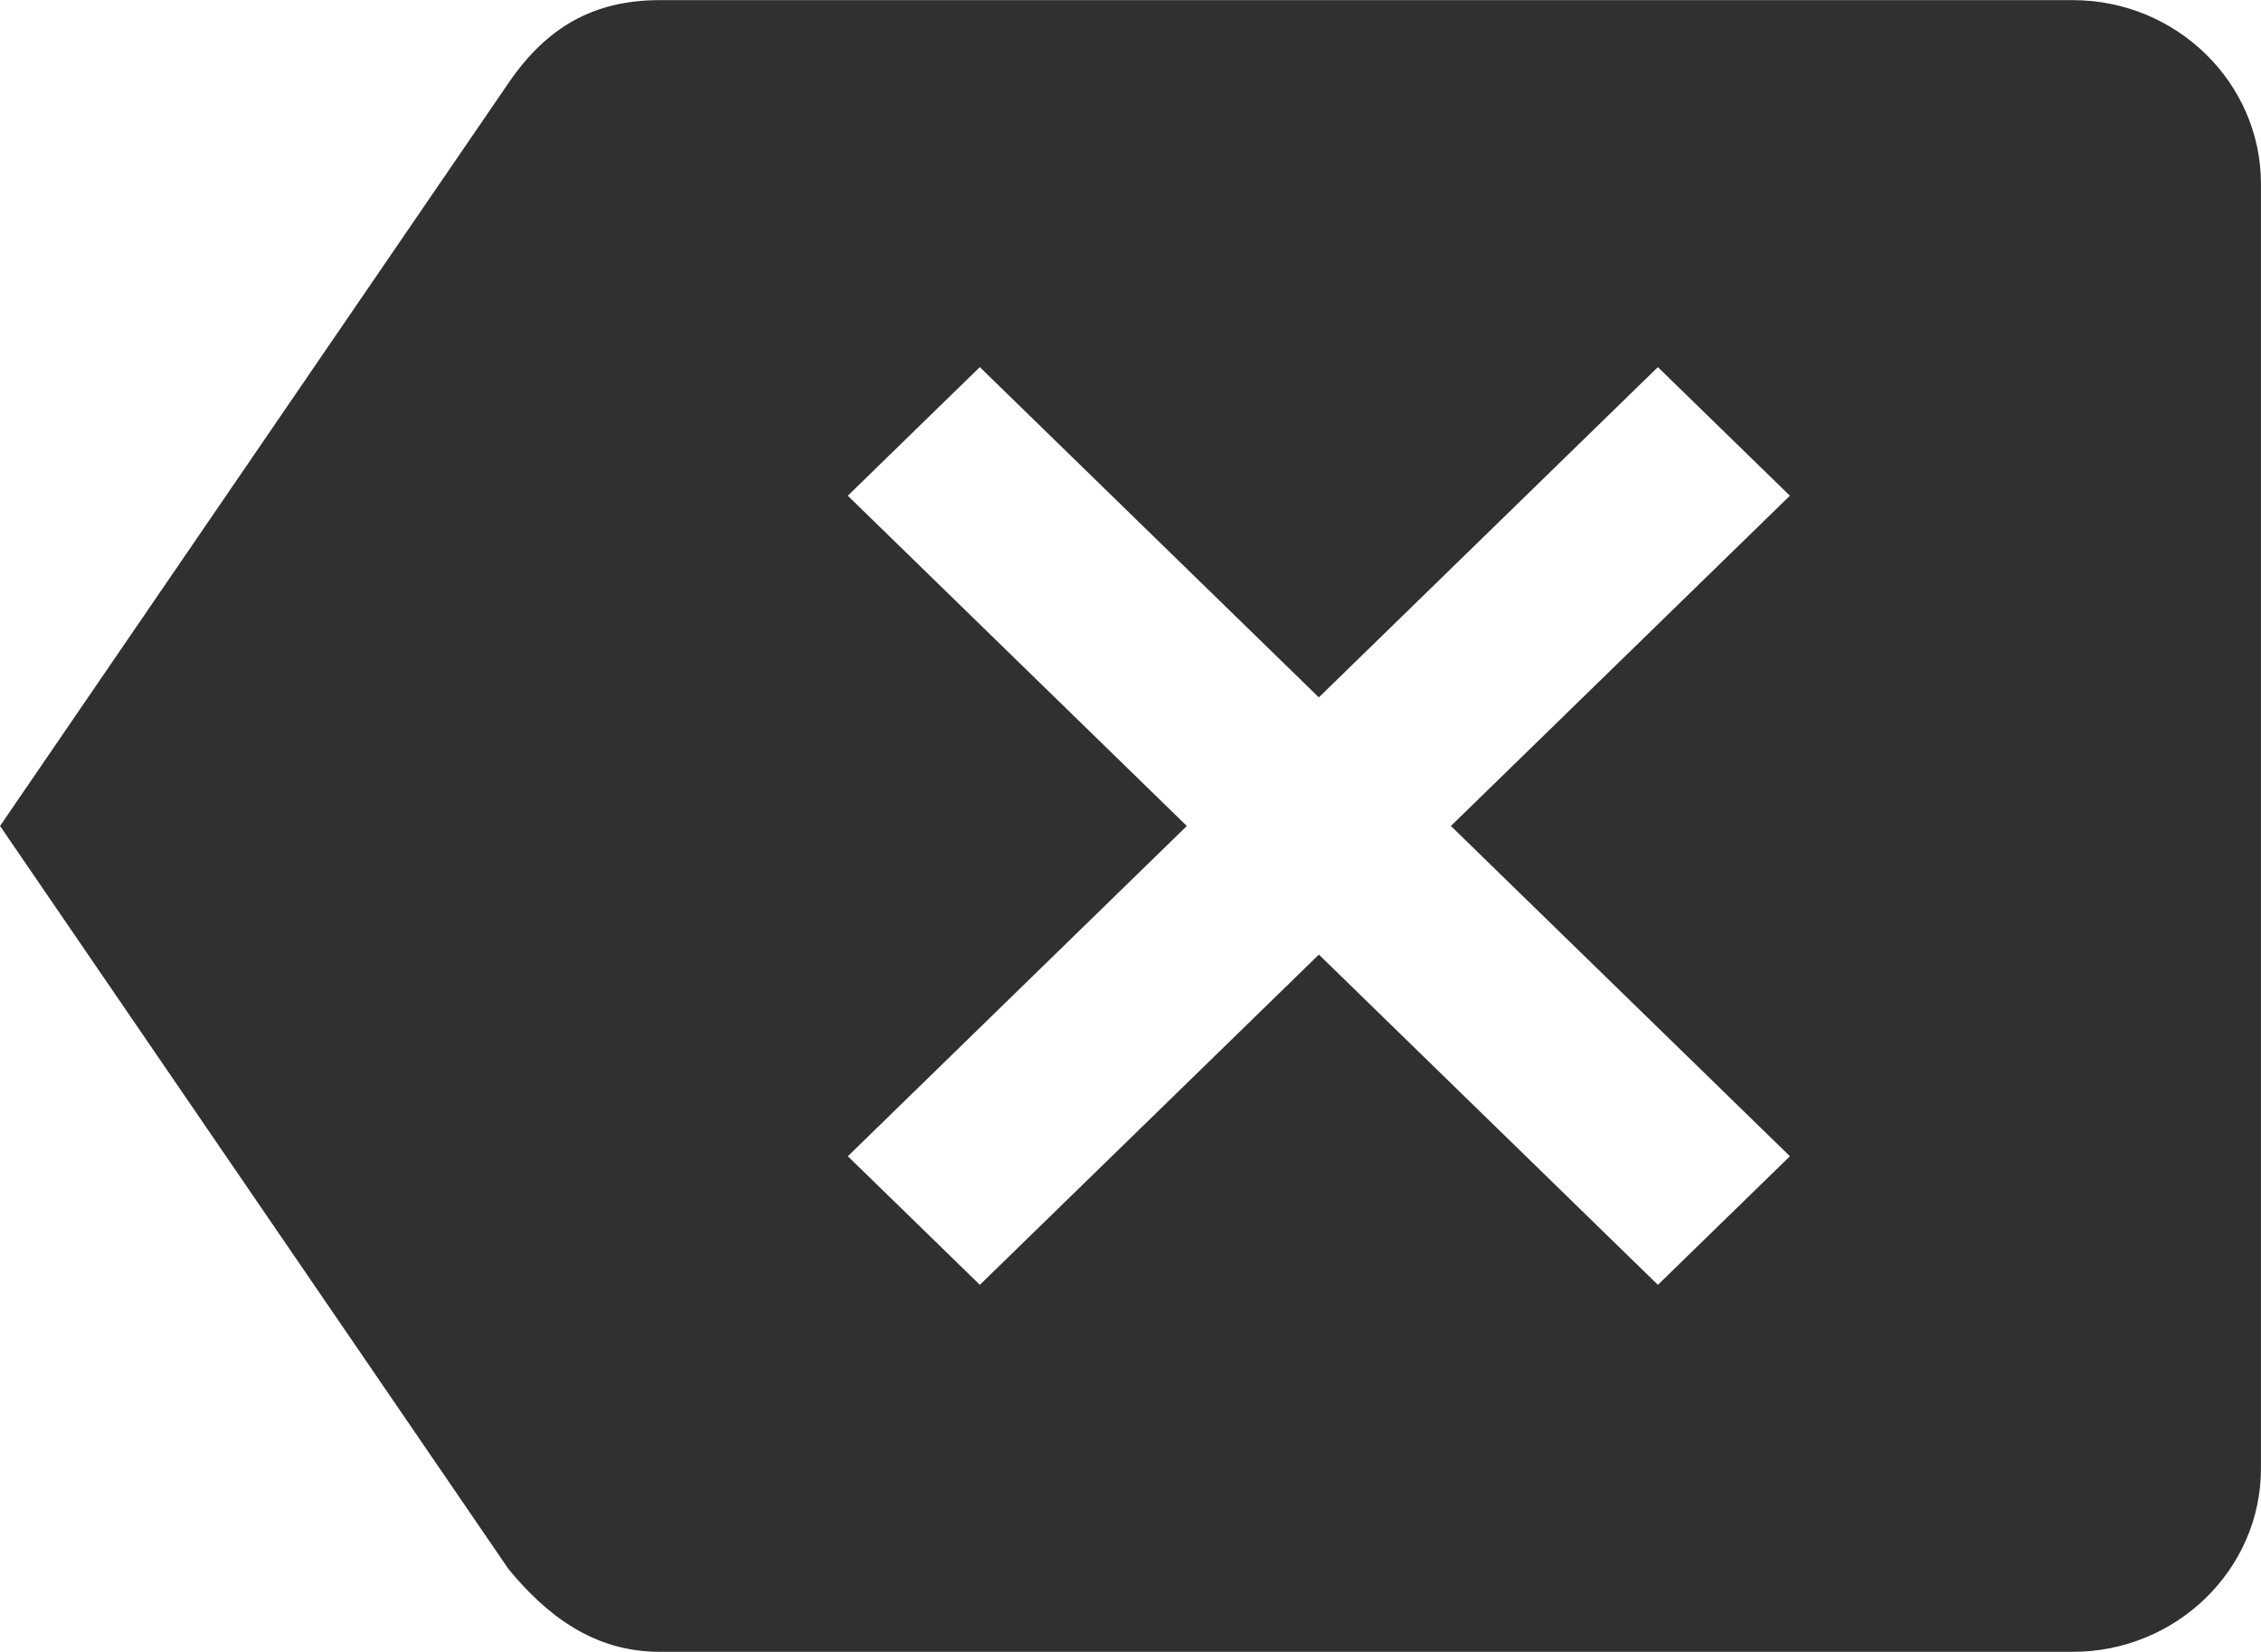
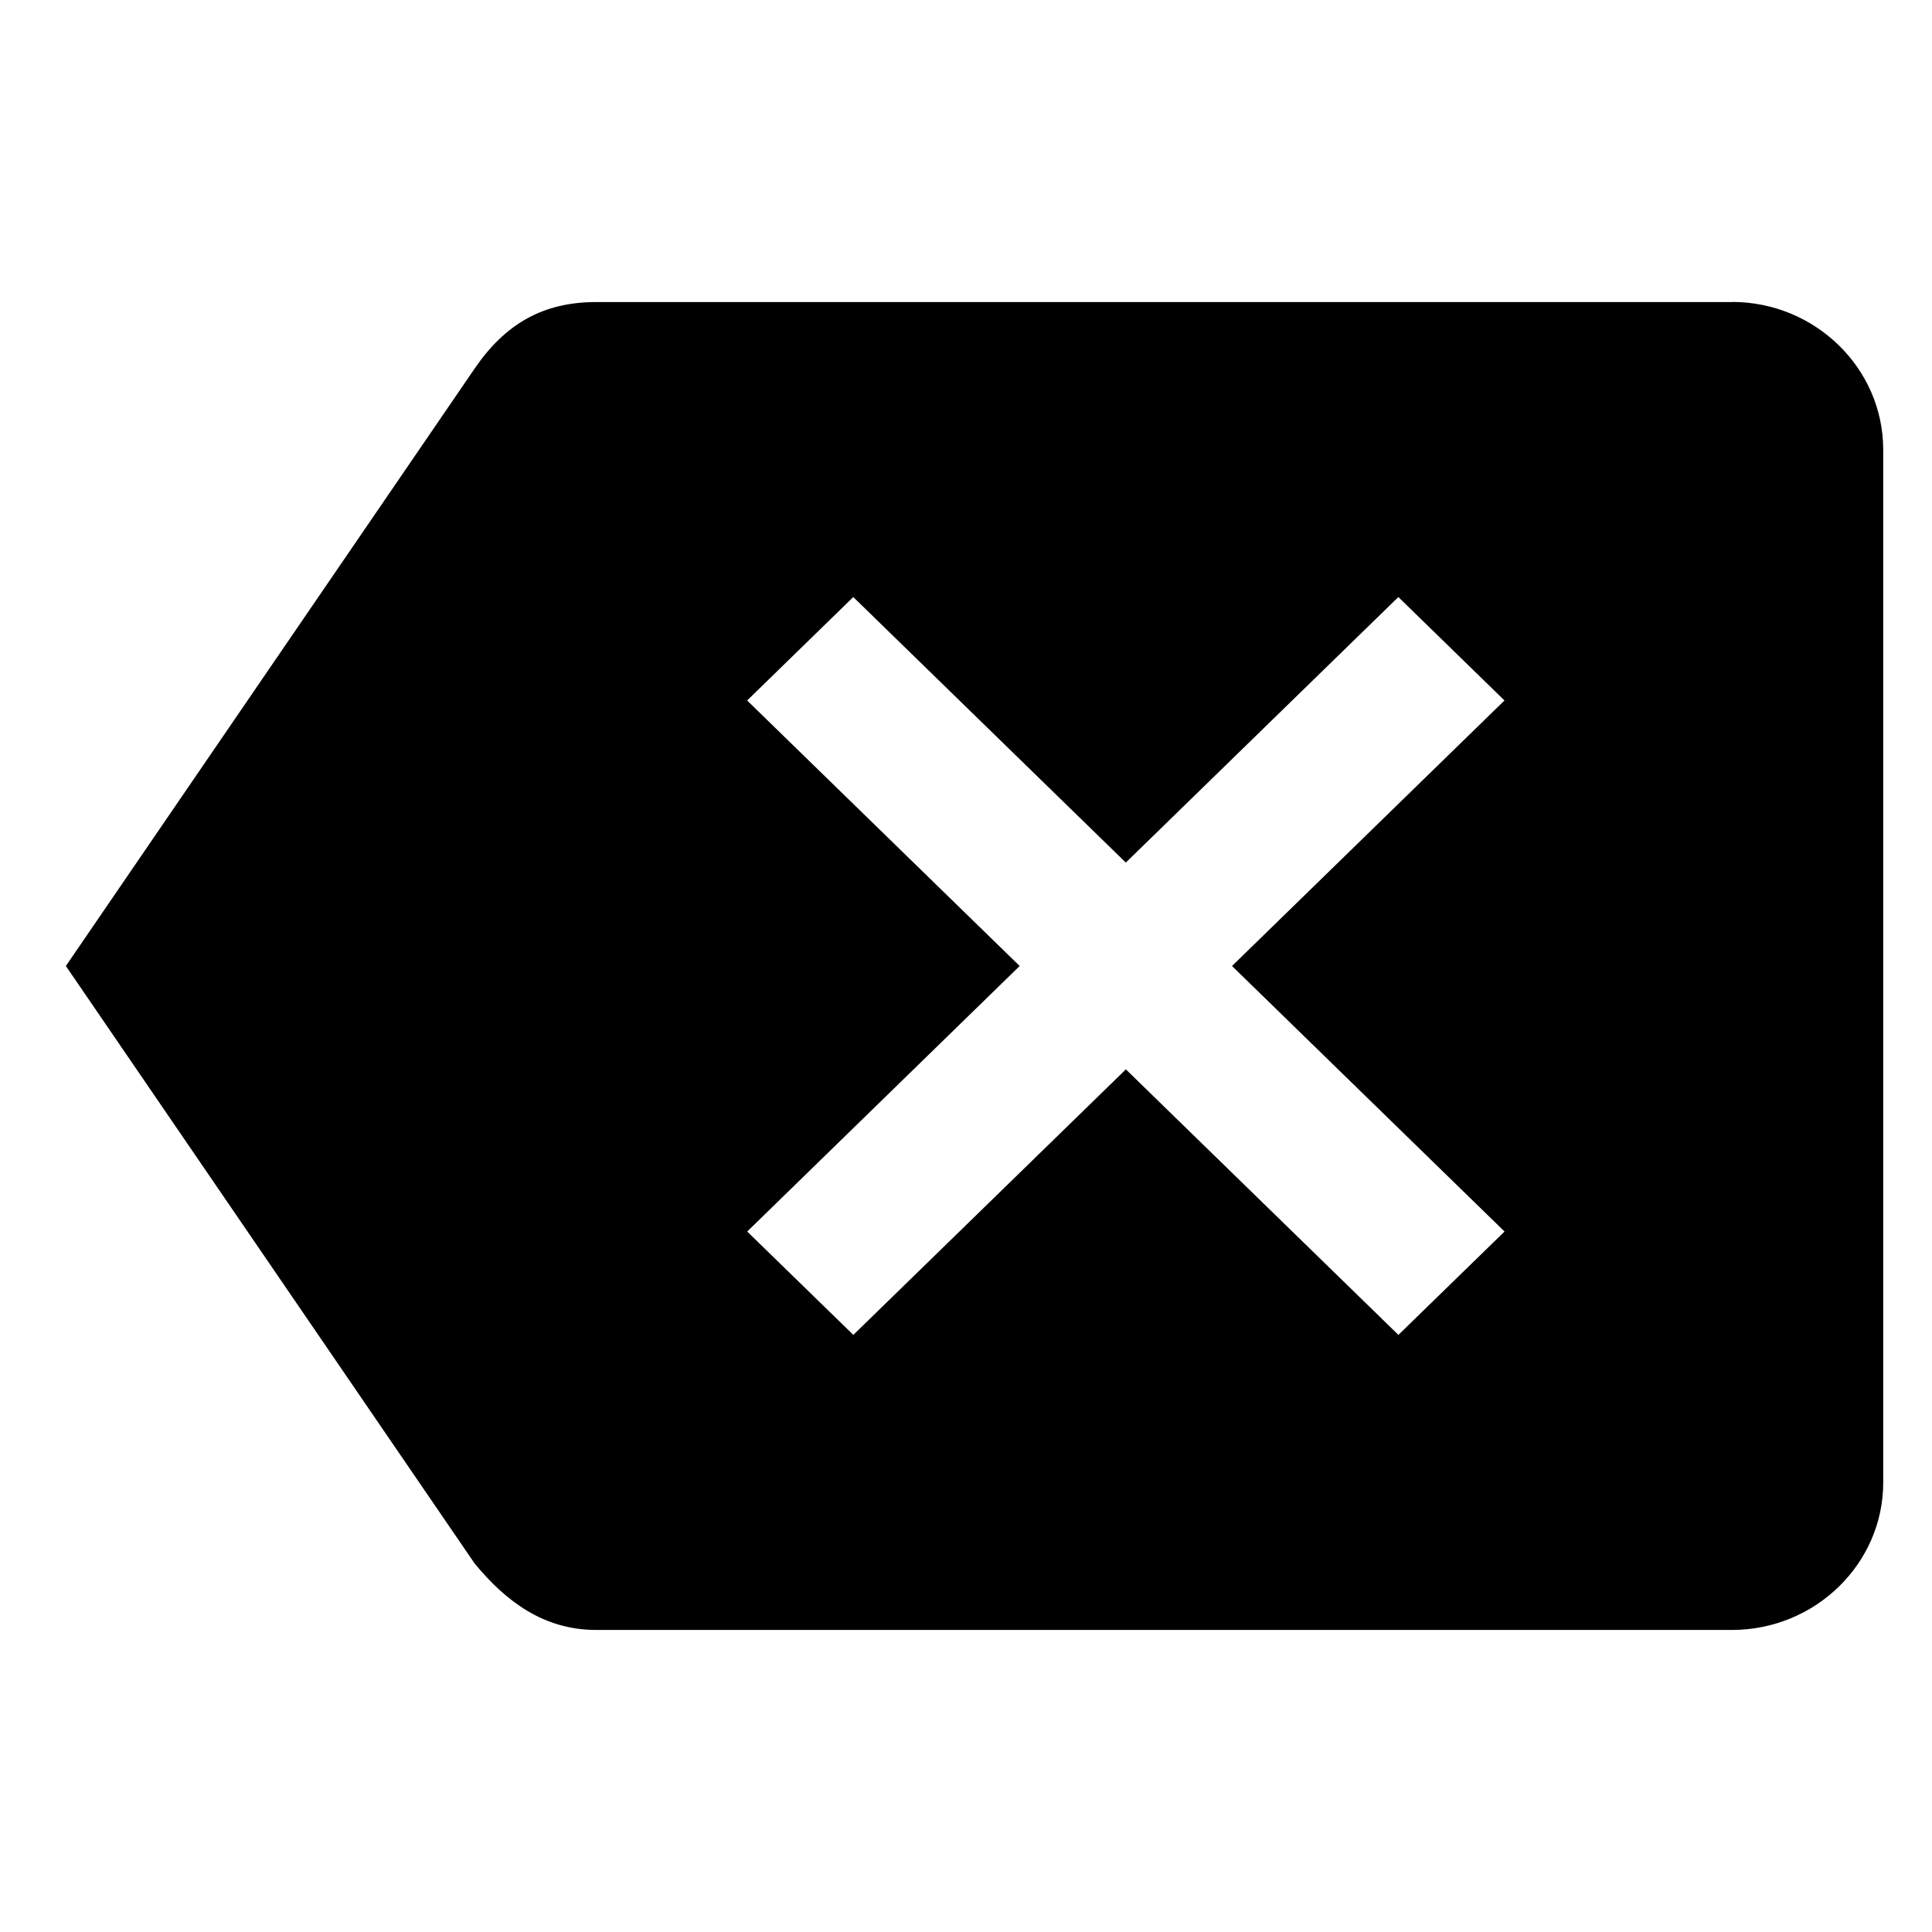
- <svg xmlns="http://www.w3.org/2000/svg" version="1.1" x="0px" y="0px" viewBox="0 0 51.999 38" enable-background="new 0 0 51.999 38" xml:space="preserve">
-   <path fill="#303030" d="M47.673,0.003h-32.5c-1.525,0-2.603,0.628-3.472,1.897L0.001,19l11.7,17.102  c0.87,1.05,1.948,1.895,3.472,1.895h32.5c2.378,0,4.325-1.895,4.325-4.214V4.231C51.998,1.9,50.051,0.003,47.673,0.003L47.673,0.003  z M41.165,26.597l-3.036,2.958l-7.797-7.597l-7.797,7.597l-3.036-2.958L27.295,19l-7.797-7.597l3.036-2.958l7.797,7.597l7.797-7.597  l3.036,2.958L33.368,19L41.165,26.597z M41.165,26.597" />
+ <svg xmlns="http://www.w3.org/2000/svg" version="1.1" width="32" height="32" viewBox="0 0 32 32">
+   <path fill="#000" d="M28.688 5.003h-18.814c-0.883 0-1.507 0.364-2.010 1.098l-6.773 9.899 6.773 9.9c0.504 0.608 1.128 1.097 2.010 1.097h18.814c1.377 0 2.504-1.097 2.504-2.44v-17.108c0-1.349-1.127-2.448-2.504-2.448v0zM24.92 20.398l-1.758 1.712-4.514-4.398-4.514 4.398-1.758-1.712 4.513-4.398-4.514-4.398 1.758-1.713 4.514 4.398 4.514-4.398 1.758 1.713-4.513 4.398 4.514 4.398z" />
</svg>
